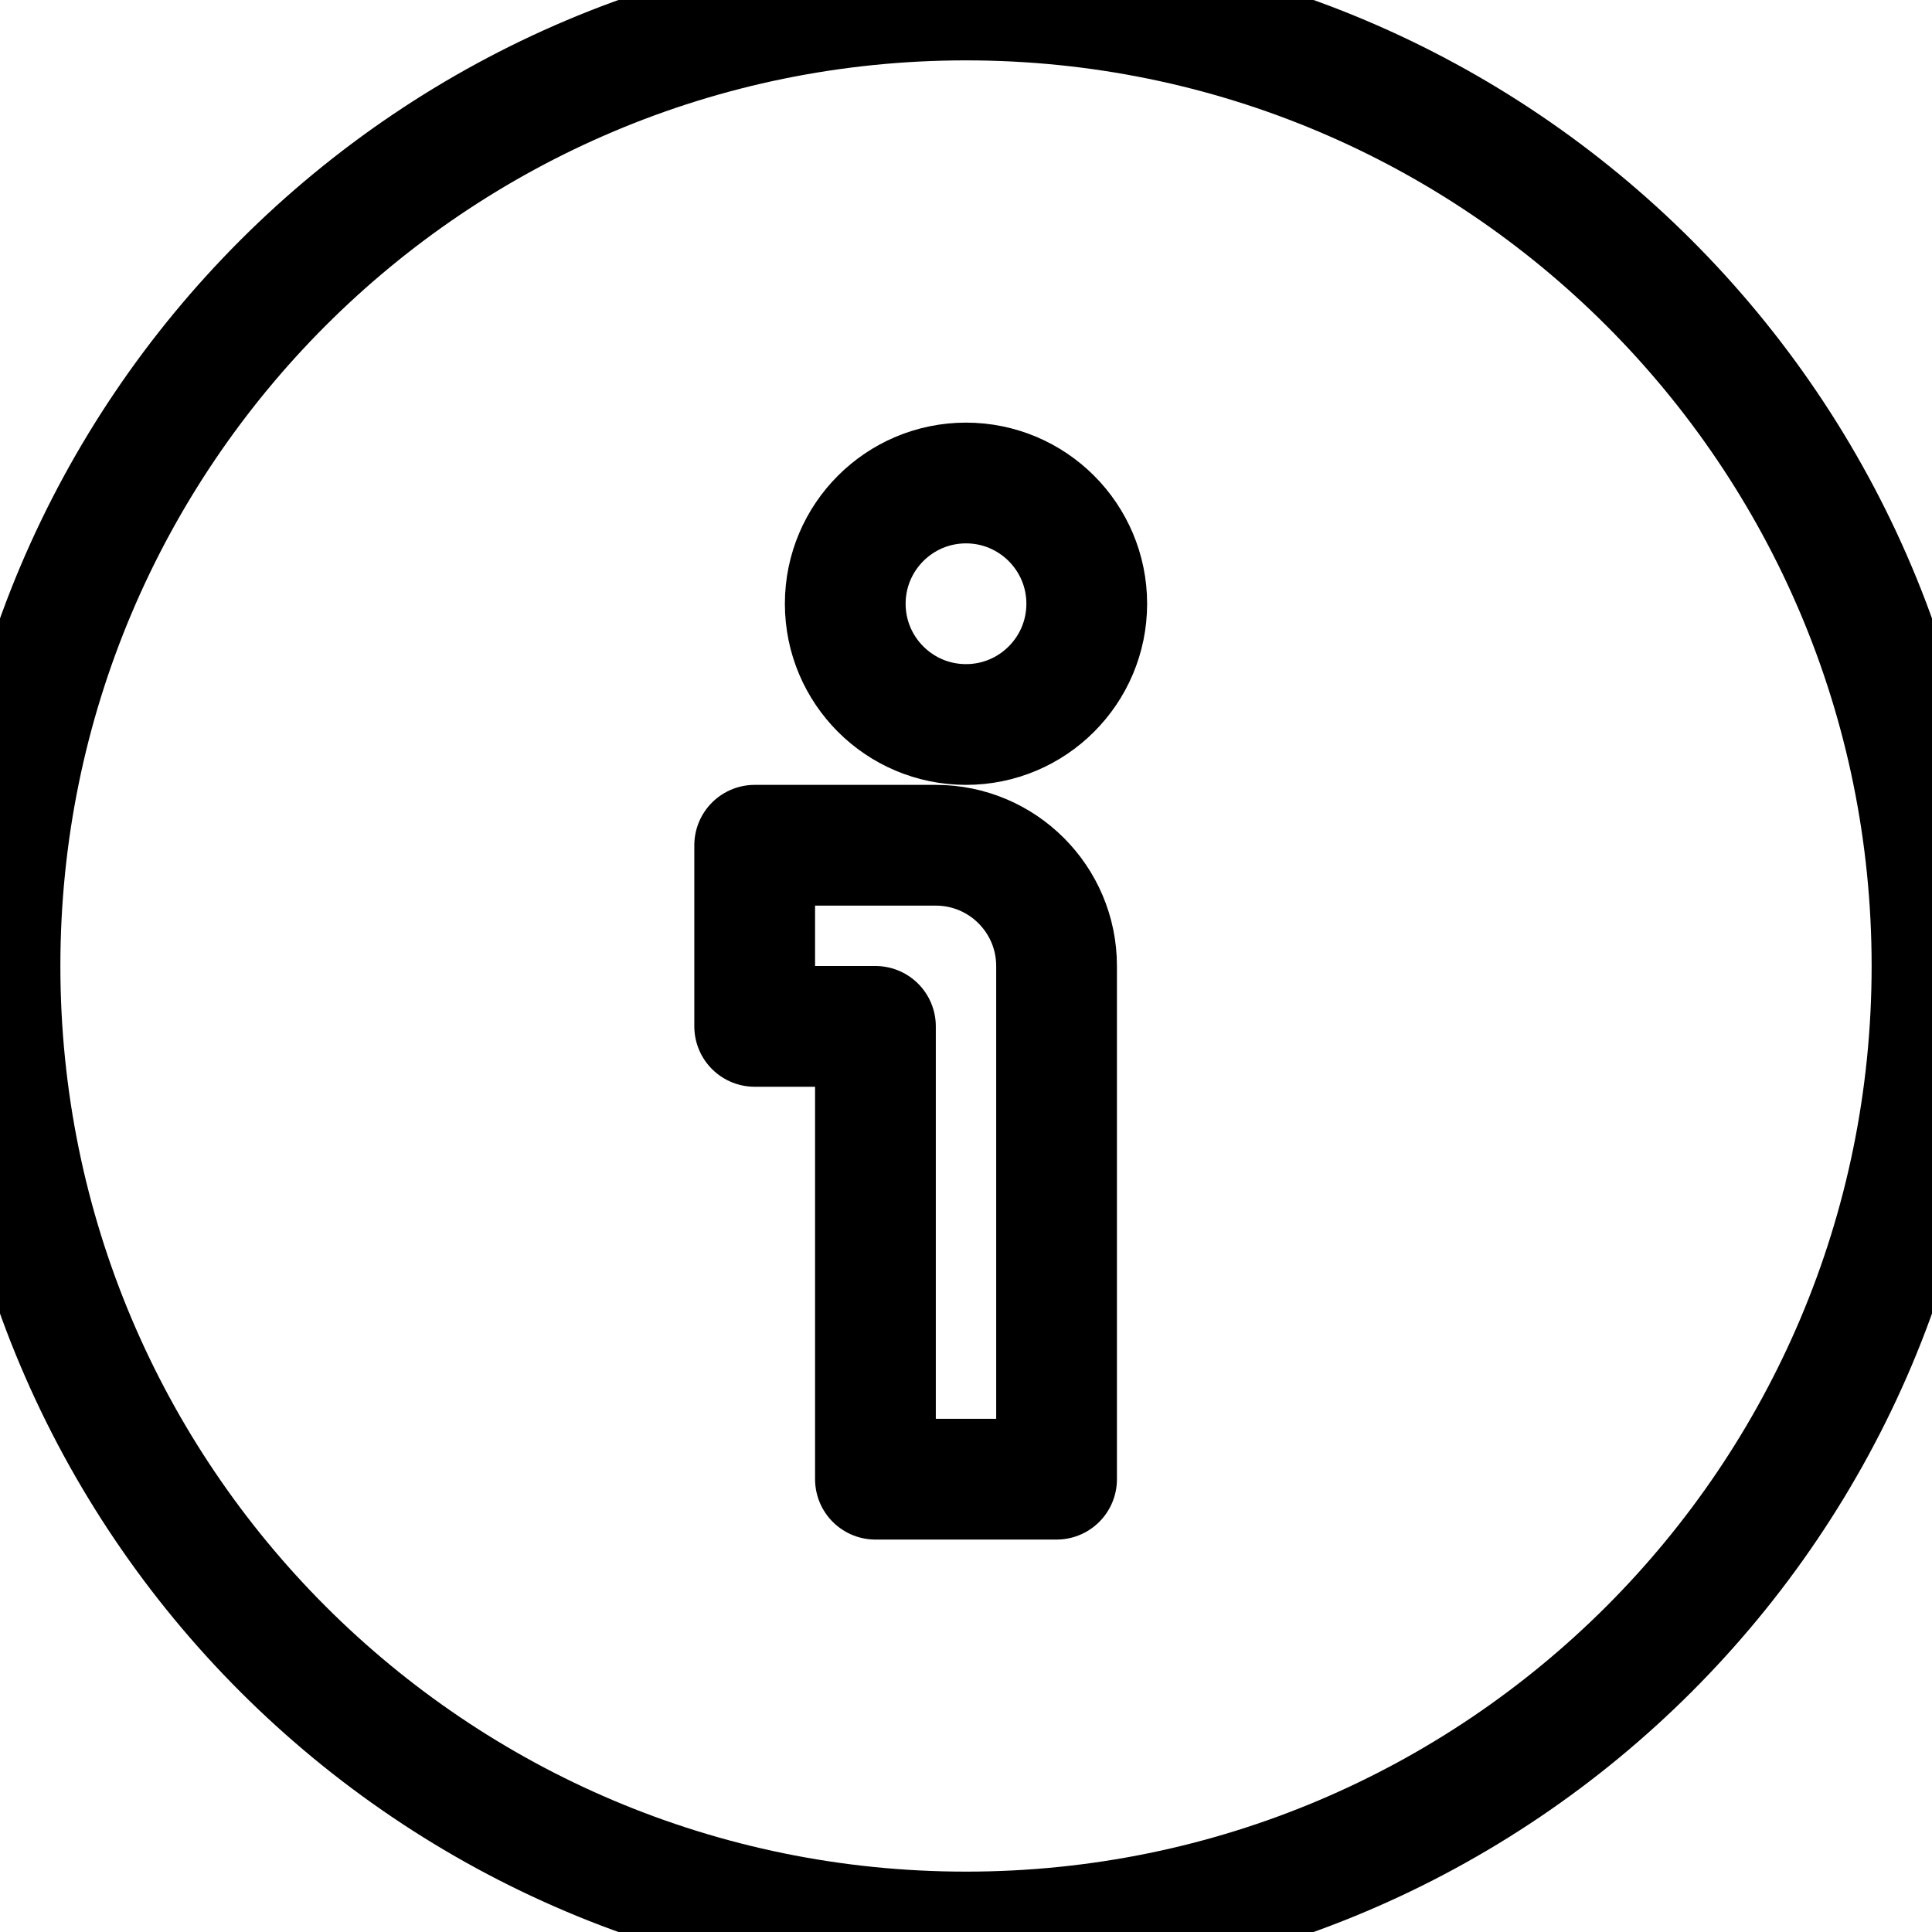
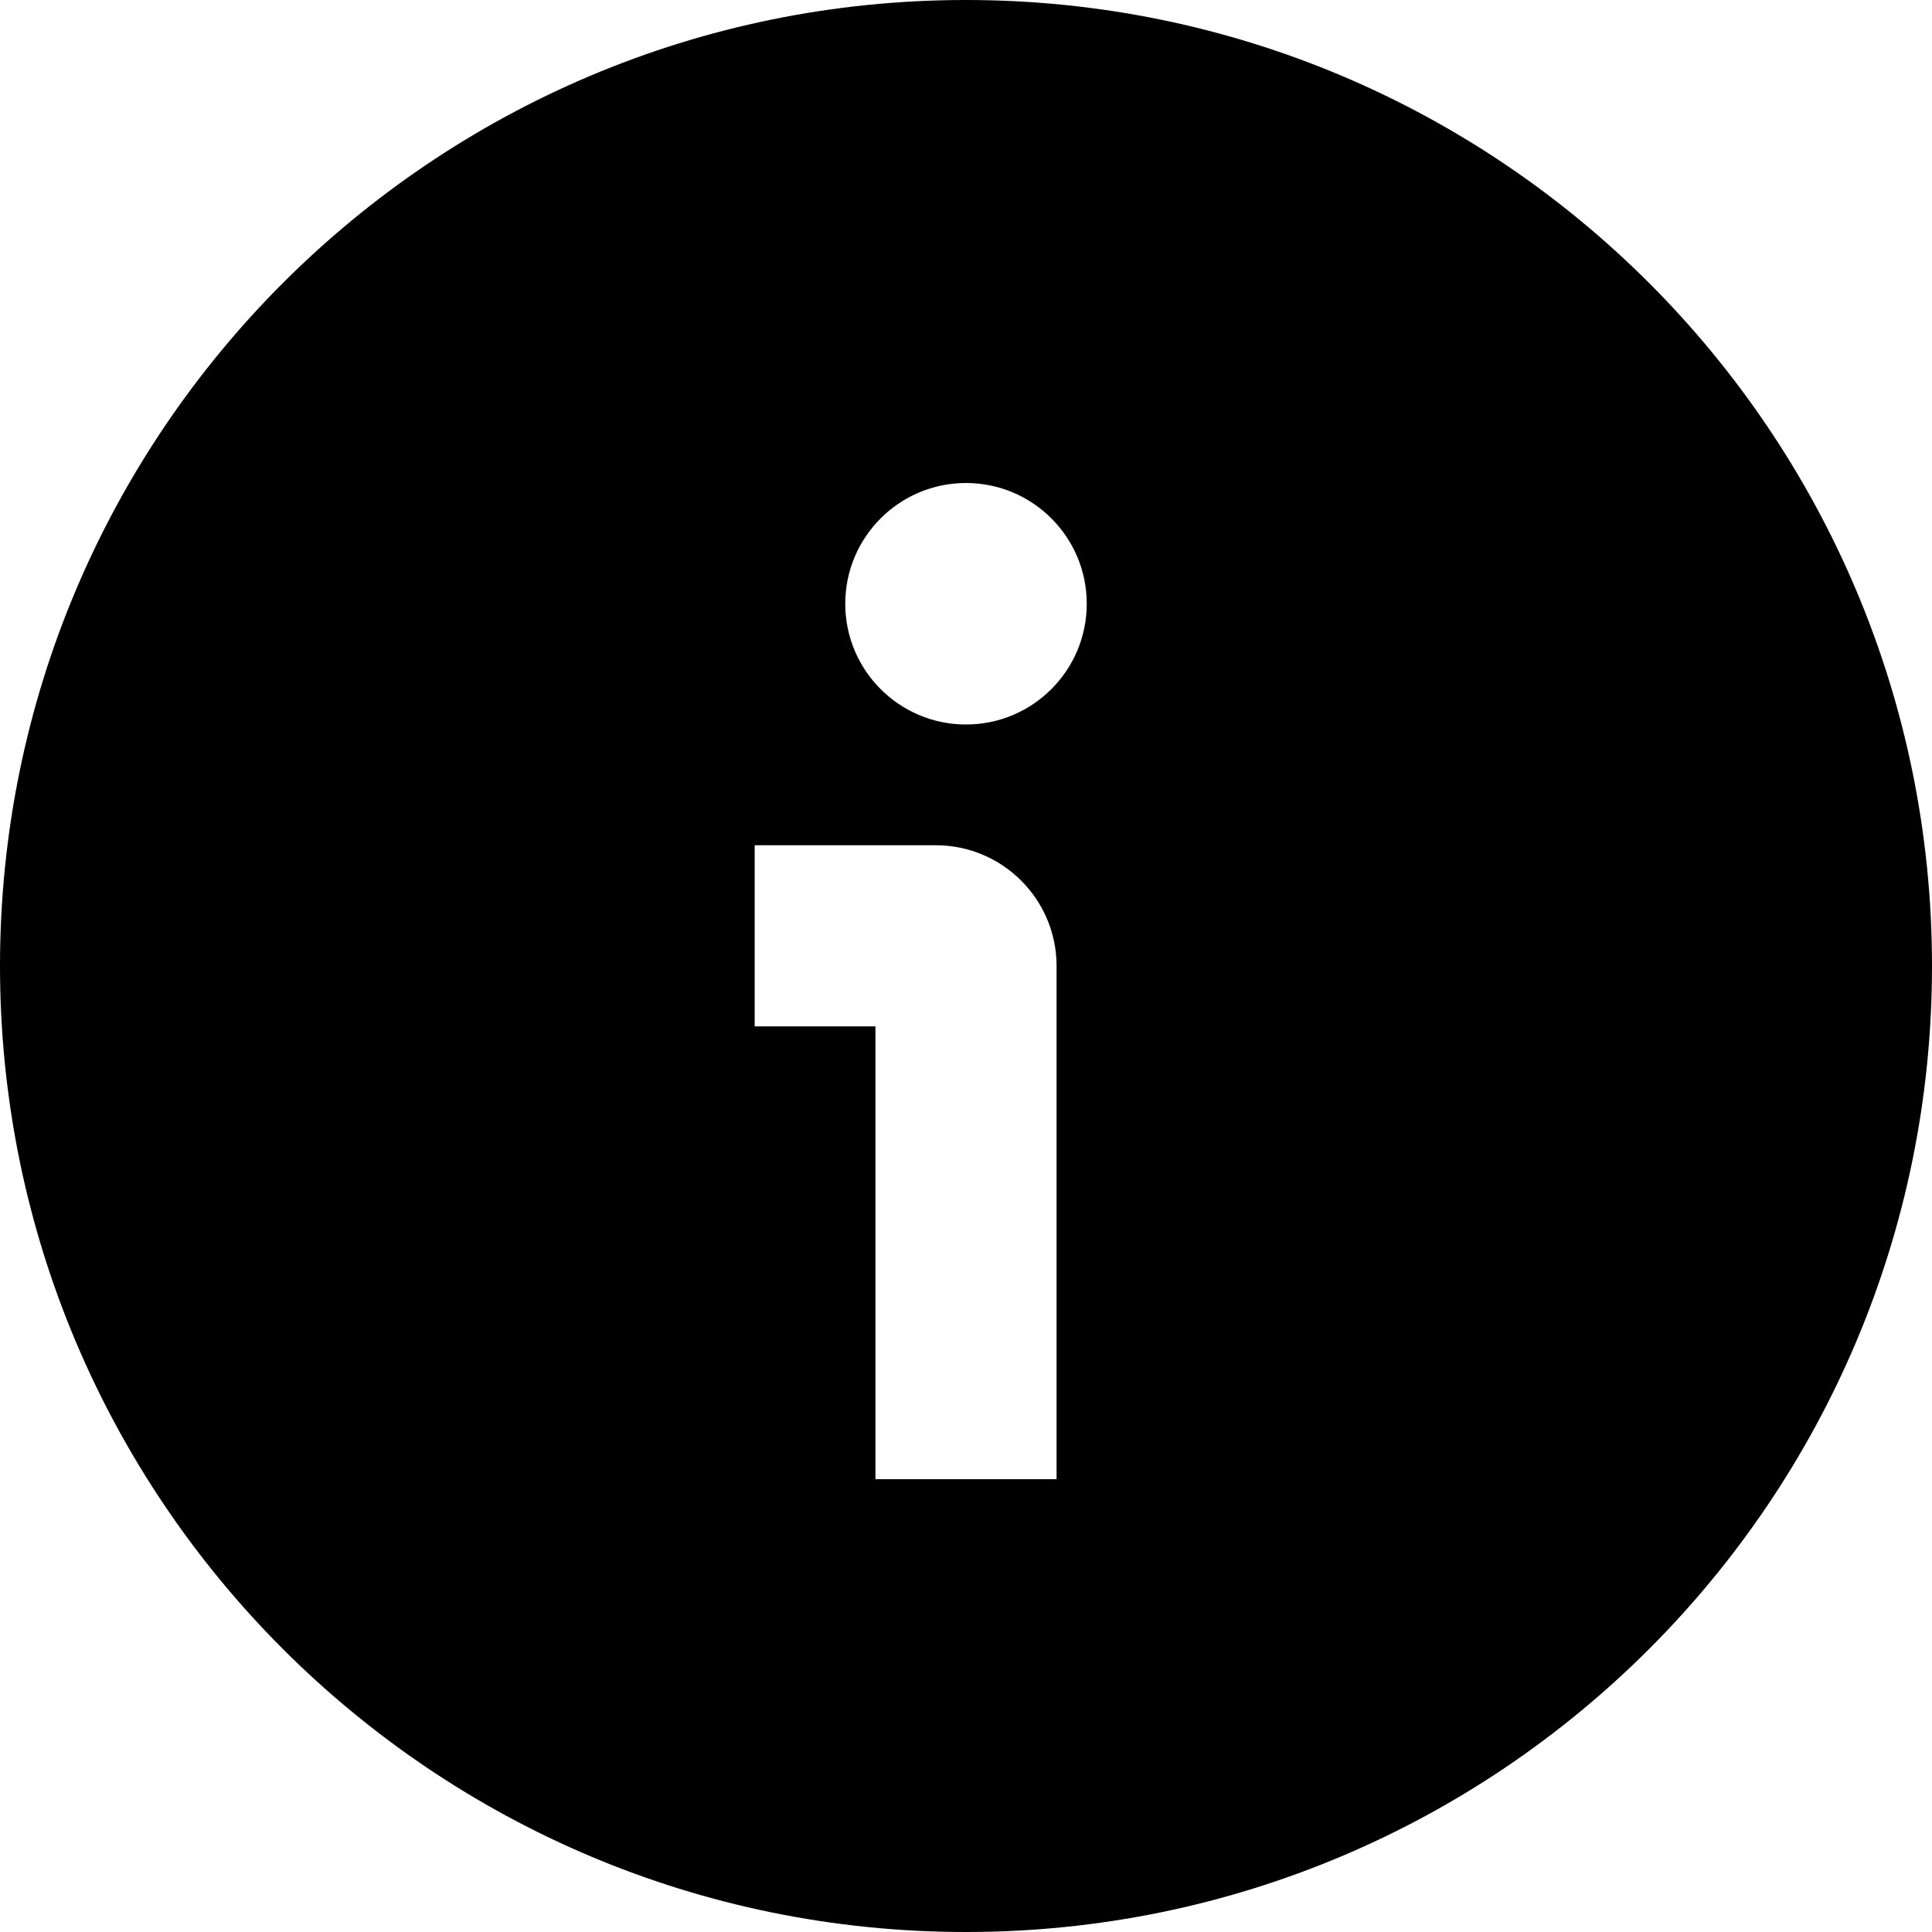
- <svg xmlns="http://www.w3.org/2000/svg" width="16" height="16" viewBox="0 0 16 16" fill="none" stroke="currentColor" stroke-linejoin="round">
-   <path d="M16 8C16 12.418 12.418 16 8 16C3.582 16 0 12.418 0 8C0 3.582 3.582 0 8 0C12.418 0 16 3.582 16 8ZM6.25 7H7H7.75C8.302 7 8.75 7.448 8.75 8V11.5V12.25H7.25V11.5V8.5H7H6.25V7ZM8 6C8.552 6 9 5.552 9 5C9 4.448 8.552 4 8 4C7.448 4 7 4.448 7 5C7 5.552 7.448 6 8 6Z" />
+ <svg height="16" stroke-linejoin="round" viewBox="0 0 16 16" width="16">
+   <path fill-rule="evenodd" clip-rule="evenodd" d="M16 8C16 12.418 12.418 16 8 16C3.582 16 0 12.418 0 8C0 3.582 3.582 0 8 0C12.418 0 16 3.582 16 8ZM6.25 7H7H7.75C8.302 7 8.75 7.448 8.75 8V11.5V12.25H7.25V11.5V8.5H7H6.25V7ZM8 6C8.552 6 9 5.552 9 5C9 4.448 8.552 4 8 4C7.448 4 7 4.448 7 5C7 5.552 7.448 6 8 6Z" fill="currentColor" />
</svg>
